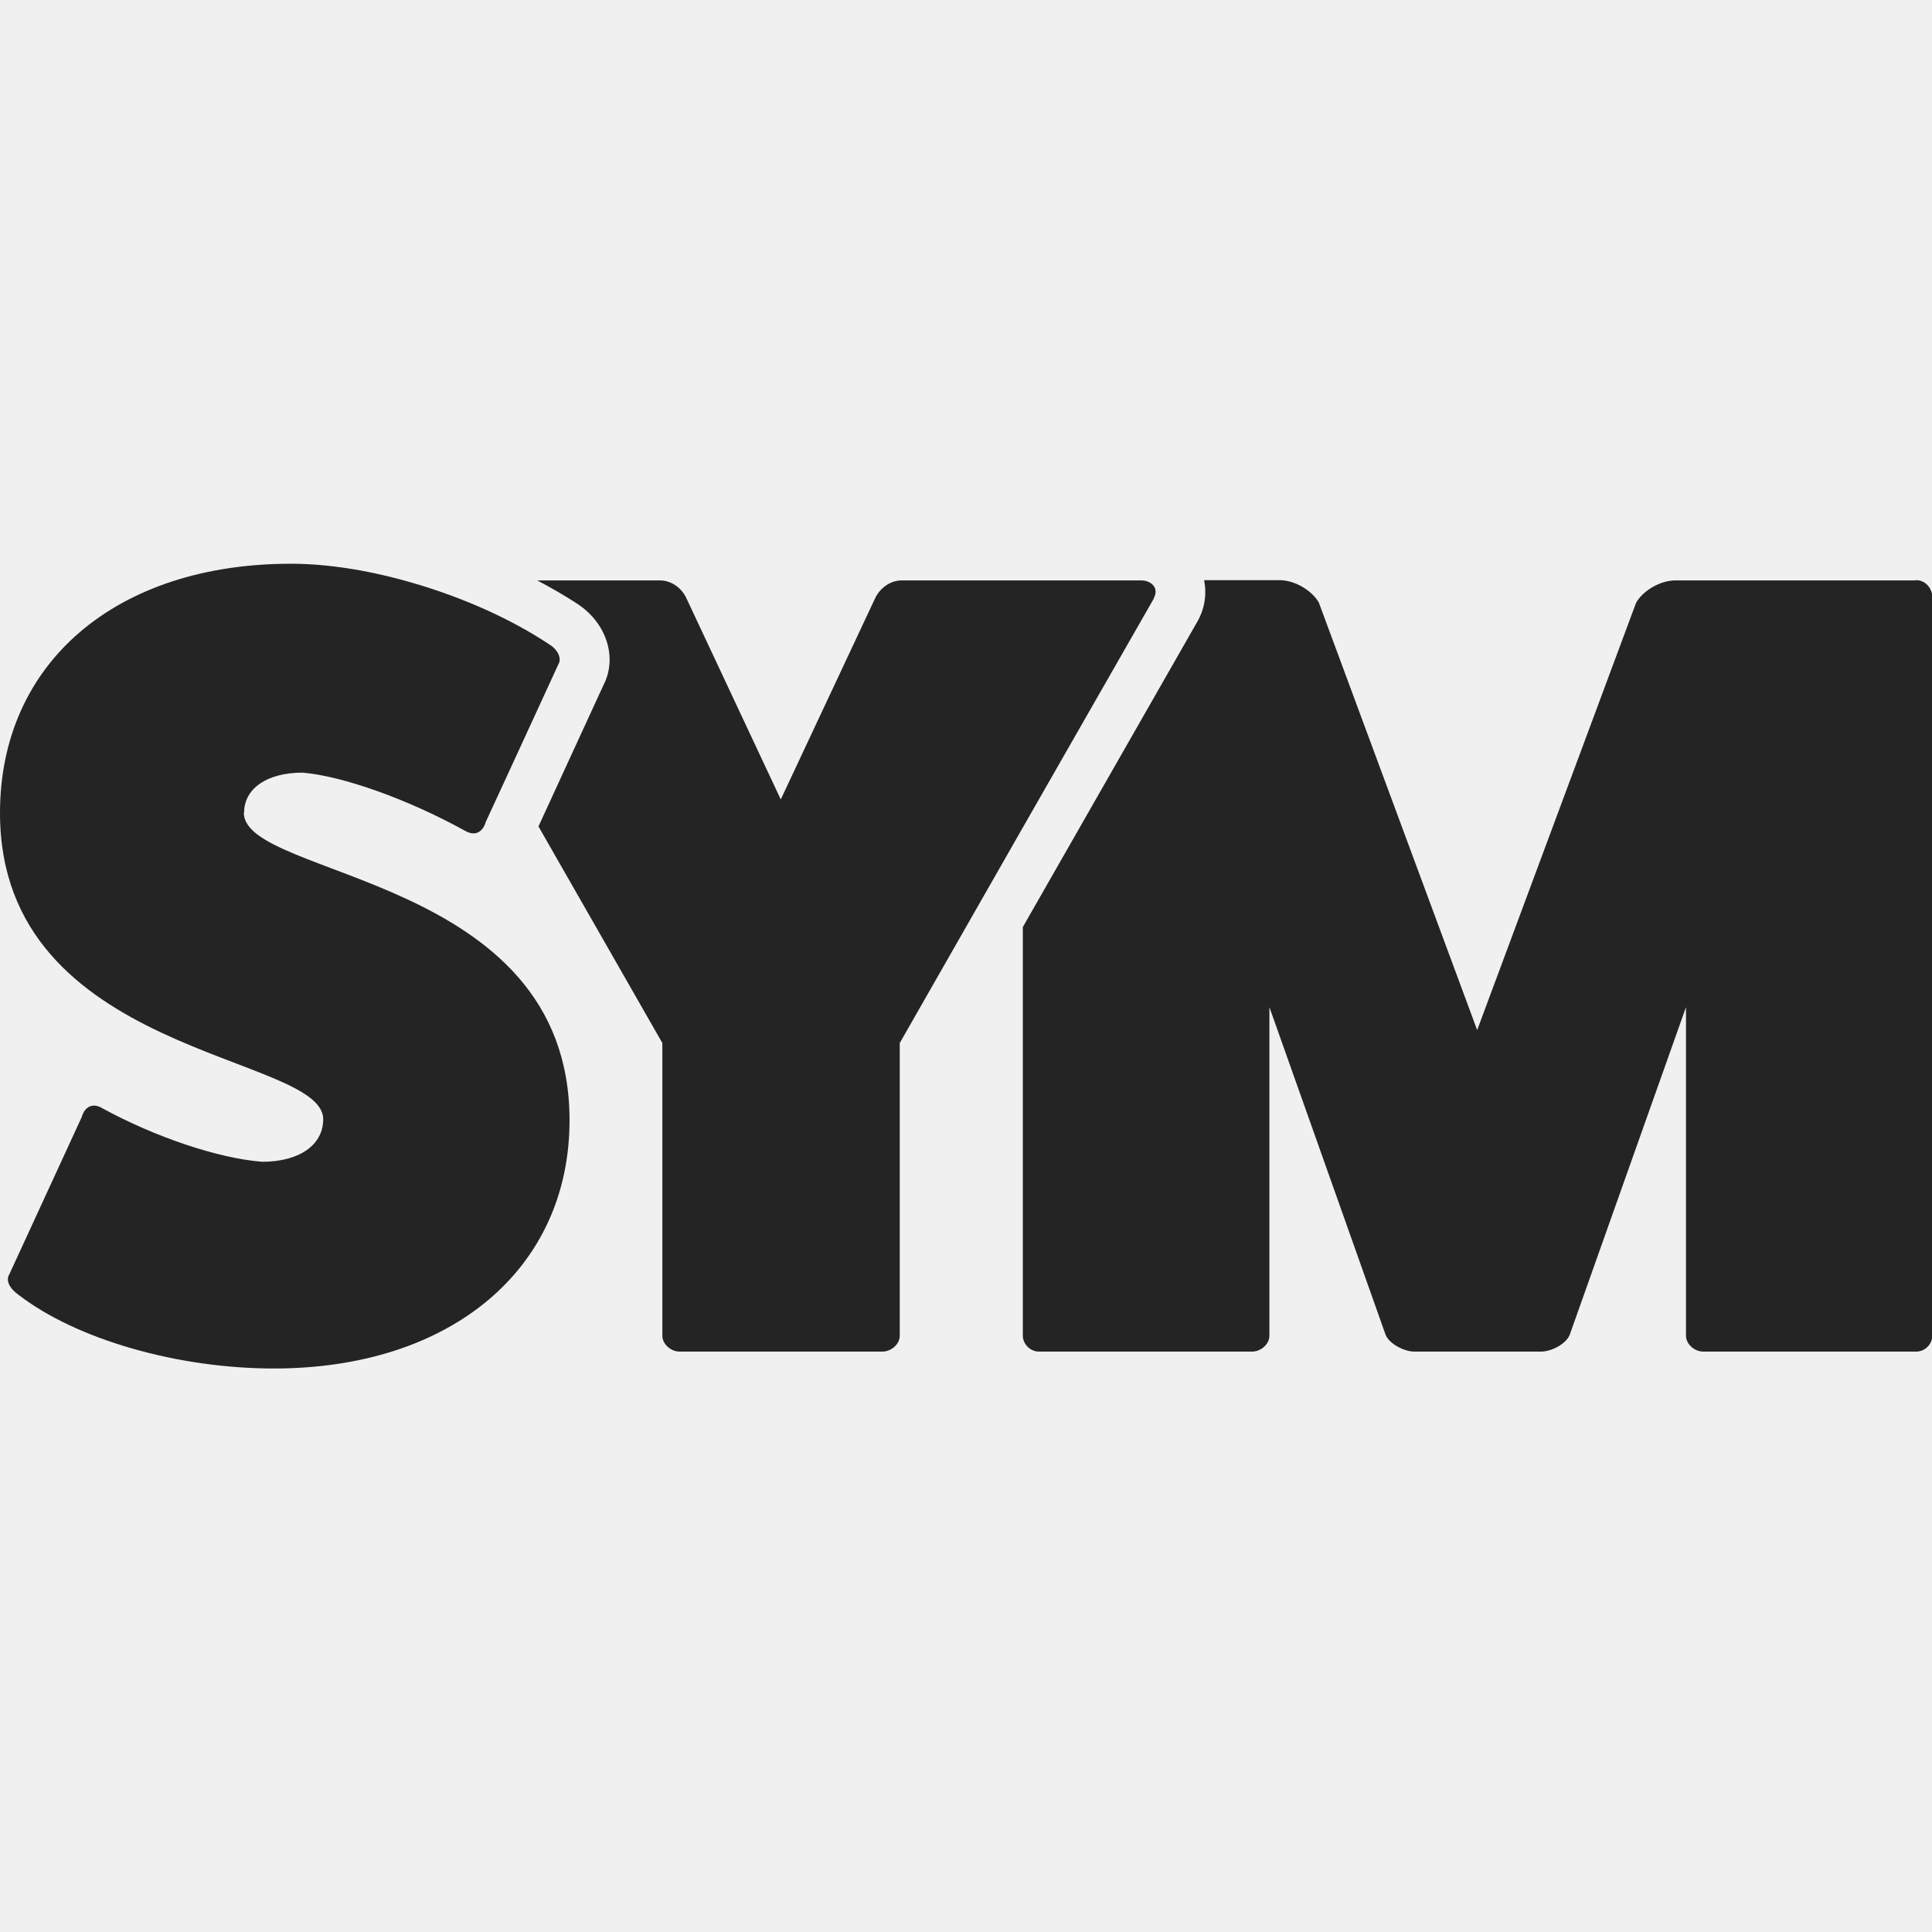
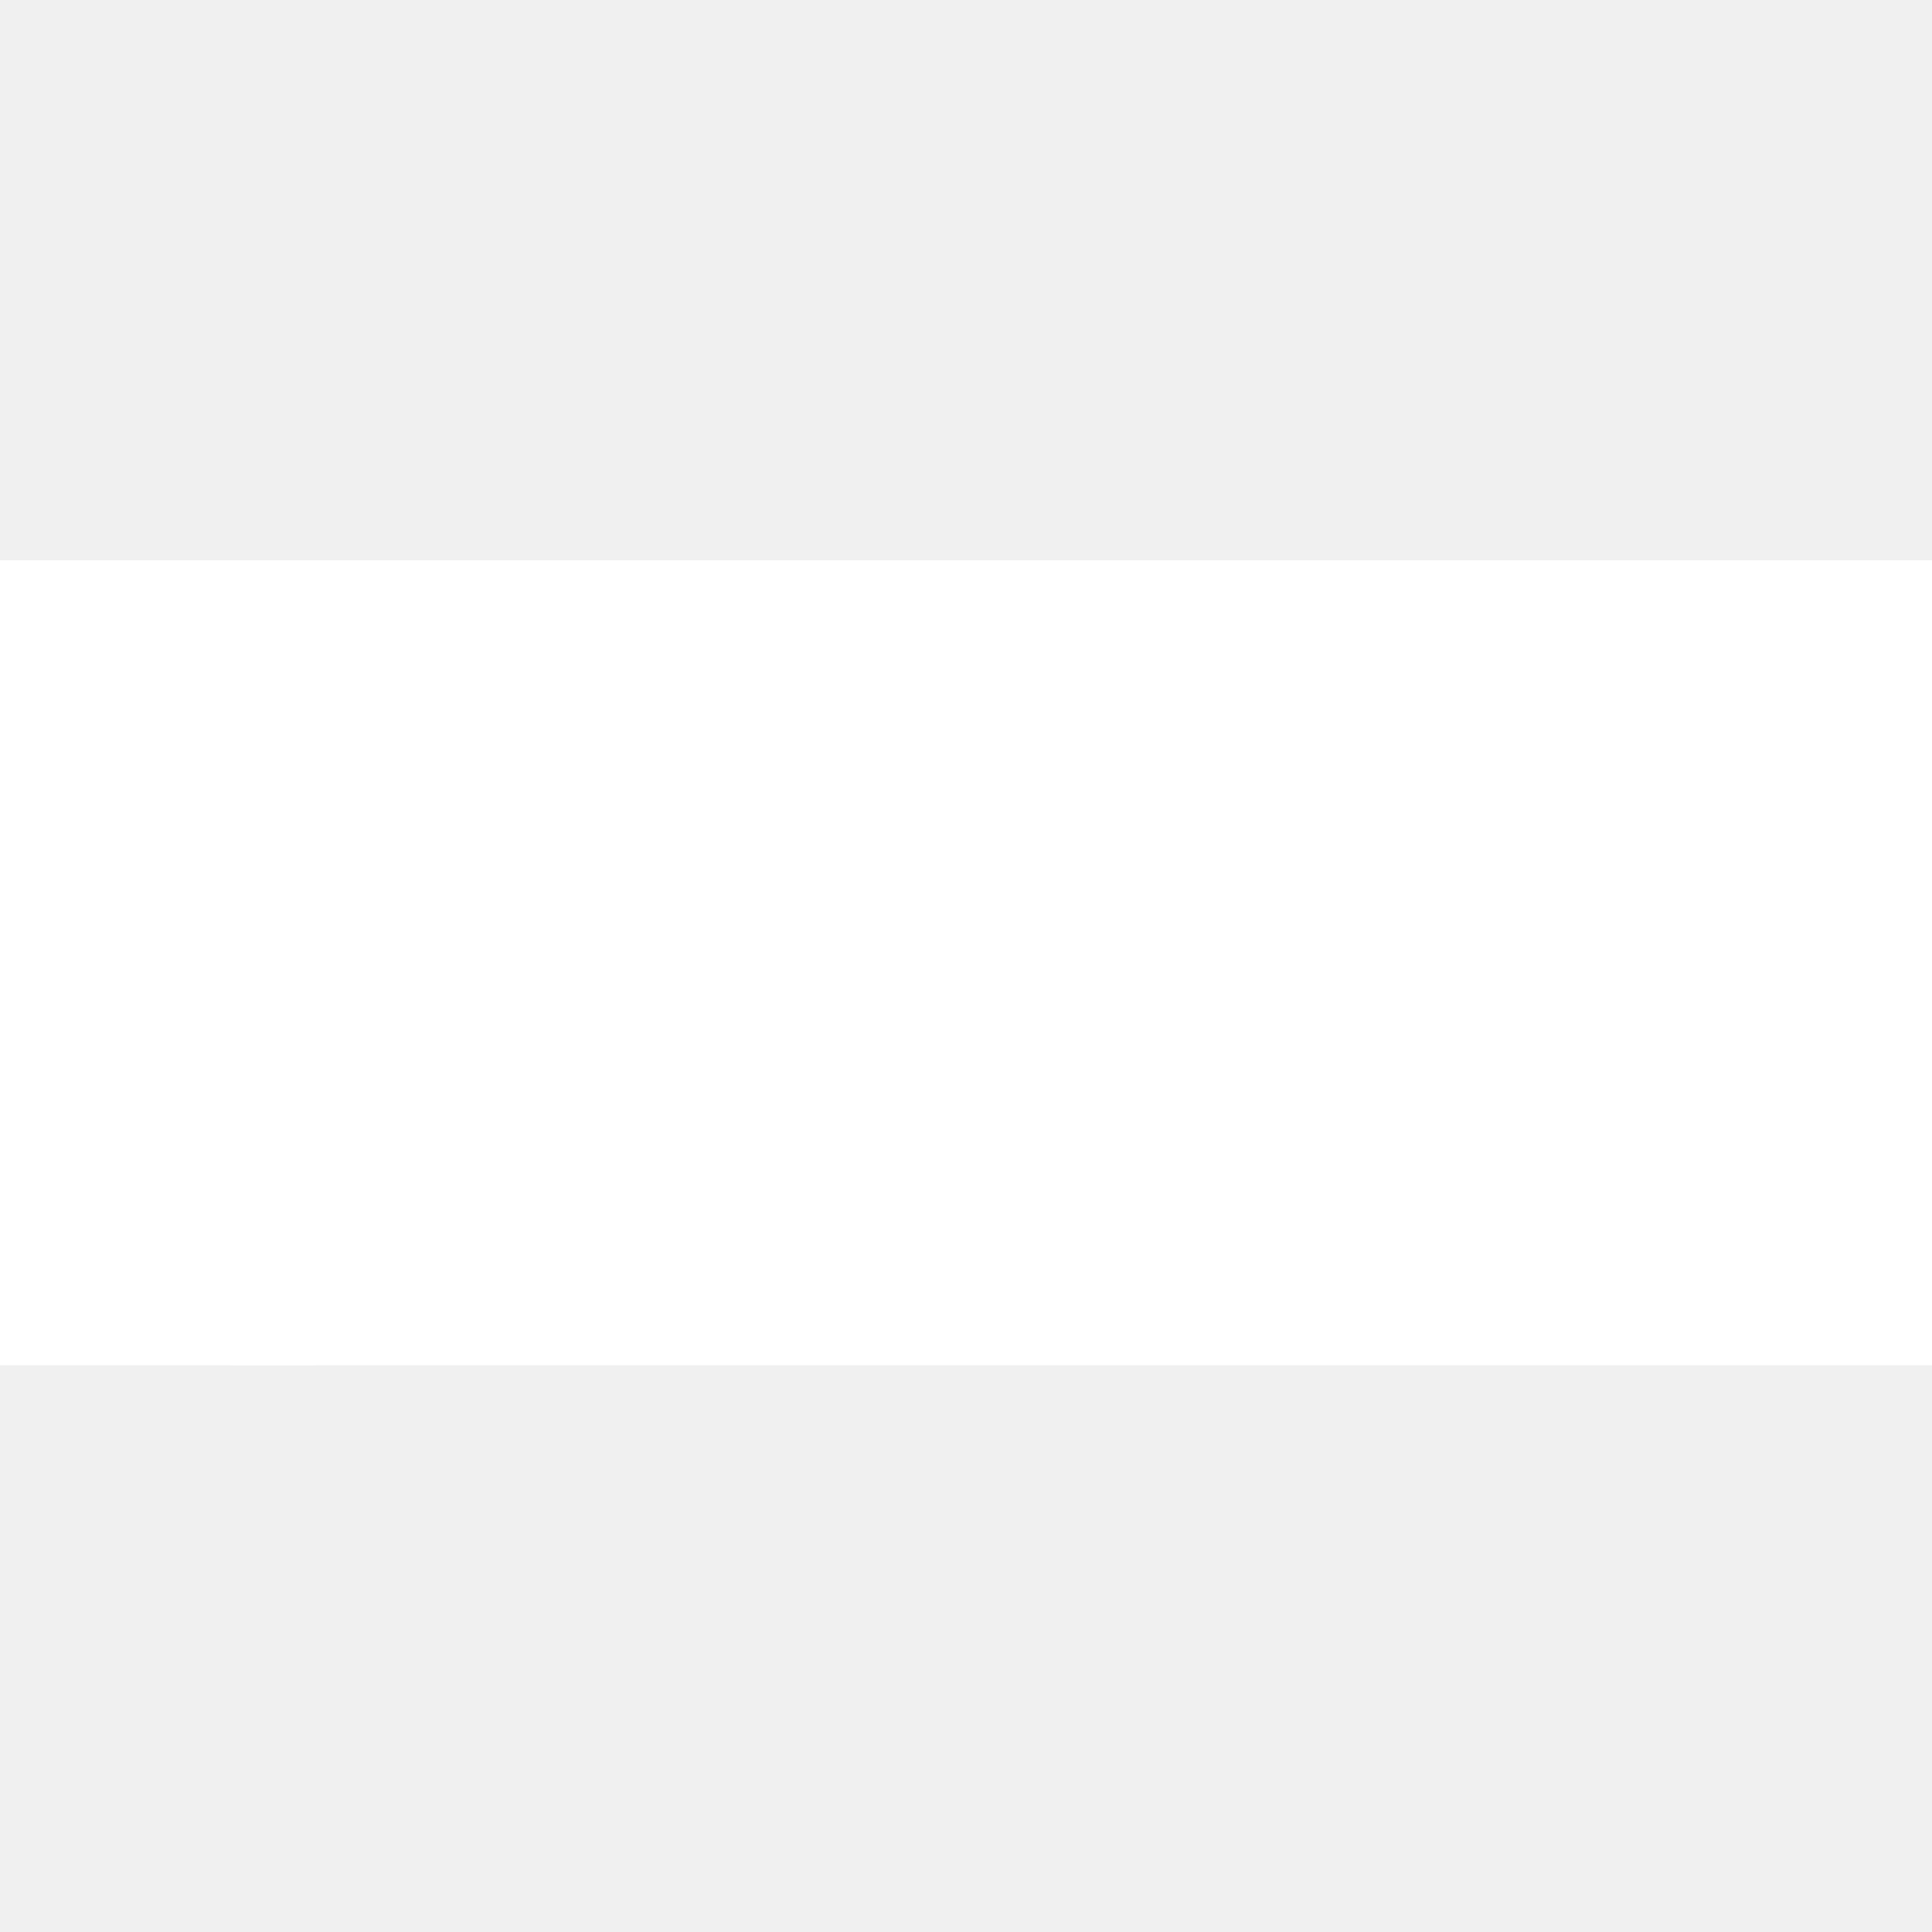
- <svg xmlns="http://www.w3.org/2000/svg" width="24" height="24" viewBox="0 -7 24 24" fill="none">
-   <g clip-path="url(#clip0_6007_2480)">
-     <path d="M23.8 0.21H20.811C20.626 0.21 20.41 0.336 20.324 0.488L18.35 5.796L16.383 0.485C16.296 0.333 16.083 0.207 15.895 0.207H14.958C14.992 0.378 14.967 0.56 14.874 0.722L12.706 4.516V9.595C12.706 9.691 12.793 9.79 12.907 9.79H15.553C15.667 9.79 15.769 9.694 15.769 9.595V5.511L17.212 9.58C17.255 9.691 17.44 9.79 17.57 9.79H19.143C19.272 9.79 19.457 9.694 19.5 9.58L20.944 5.511V9.595C20.944 9.691 21.043 9.79 21.16 9.79H23.803C23.917 9.79 24.003 9.694 24.003 9.595V0.417C24.003 0.306 23.917 0.207 23.803 0.207L23.8 0.21Z" fill="#242424" />
-     <path d="M14.332 0.432C14.402 0.306 14.304 0.21 14.174 0.21H11.201C11.059 0.21 10.93 0.306 10.871 0.432L9.699 2.931L8.527 0.432C8.469 0.306 8.342 0.21 8.197 0.21H6.674C6.843 0.3 7.007 0.393 7.161 0.494C7.534 0.731 7.676 1.169 7.494 1.516L6.689 3.266L8.228 5.957V9.595C8.228 9.691 8.327 9.79 8.444 9.79H10.961C11.075 9.79 11.177 9.694 11.177 9.595V5.957L12.712 3.269L14.335 0.432H14.332Z" fill="#242424" />
-     <path d="M3.032 3.099C3.032 2.793 3.318 2.598 3.759 2.598C4.259 2.64 5.073 2.931 5.776 3.32C5.863 3.371 5.94 3.362 5.992 3.296C6.011 3.275 6.023 3.245 6.035 3.209L6.313 2.607L6.936 1.253C6.979 1.184 6.936 1.073 6.822 1.004C6.335 0.68 5.733 0.417 5.123 0.24C4.907 0.177 4.694 0.126 4.481 0.087C4.182 0.033 3.892 0.003 3.621 0.003C1.443 -5.37926e-07 0 1.235 0 3.099C0 6.125 4.015 6.086 4.015 6.904C4.015 7.225 3.716 7.432 3.257 7.432C2.714 7.39 1.928 7.126 1.271 6.767C1.157 6.698 1.055 6.74 1.015 6.877L0.114 8.834C0.071 8.903 0.114 9.002 0.228 9.083C0.944 9.637 2.202 10 3.402 10C5.604 10 7.075 8.762 7.075 6.916C7.075 3.86 3.029 3.917 3.029 3.096L3.032 3.099Z" fill="#242424" />
-   </g>
+ <svg xmlns="http://www.w3.org/2000/svg" id="Layer_1" version="1.1" viewBox="0 0 24 24">
  <defs>
-     <clipPath id="clip0_6007_2480">
-       <rect width="24" height="10" fill="white" />
+     <style>
+       .st0 {
+         fill: #fff;
+       }
+ 
+       .st1 {
+         clip-path: url(#clippath);
+       }
+     </style>
+     <clipPath id="clippath">
+       <rect class="st0" y="6.96" width="24" height="10" />
    </clipPath>
  </defs>
+   <rect class="st0" y="6.96" width="24" height="10" />
+   <g class="st1">
+     <g>
+       <path class="st0" d="M23.8,7.17h-2.99c-.19,0-.4.13-.49.28l-1.97,5.31-1.97-5.31c-.09-.15-.3-.28-.49-.28h-.94c.03.17,0,.35-.08.52l-2.17,3.79v5.08c0,.1.09.19.2.19h2.65c.11,0,.22-.1.22-.19v-4.08l1.44,4.07c.04.11.23.21.36.21h1.57c.13,0,.31-.1.36-.21l1.44-4.07v4.08c0,.1.1.19.22.19h2.64c.11,0,.2-.1.2-.19V7.37c0-.11-.09-.21-.2-.21h0Z" />
+       <path class="st0" d="M14.33,7.39c.07-.13-.03-.22-.16-.22h-2.97c-.14,0-.27.1-.33.22l-1.17,2.5-1.17-2.5c-.06-.13-.19-.22-.33-.22h-1.52c.17.09.33.18.49.28.37.24.52.67.33,1.02l-.8,1.75,1.54,2.69v3.64c0,.1.1.19.22.19h2.52c.11,0,.22-.1.22-.19v-3.64l1.54-2.69,1.62-2.84h0Z" />
+       <path class="st0" d="M3.03,10.05c0-.31.29-.5.73-.5.5.04,1.31.33,2.02.72.09.05.16.04.22-.02.02-.02.03-.05.04-.09l.28-.6.62-1.35c.04-.07,0-.18-.11-.25-.49-.32-1.09-.59-1.7-.76-.22-.06-.43-.11-.64-.15-.3-.05-.59-.08-.86-.08-2.18,0-3.62,1.23-3.62,3.1,0,3.03,4.02,2.99,4.02,3.81,0,.32-.3.53-.76.53-.54-.04-1.33-.31-1.99-.67-.11-.07-.22-.03-.26.11l-.9,1.96c-.04.07,0,.17.11.25.72.55,1.97.92,3.17.92,2.2,0,3.67-1.24,3.67-3.08,0-3.06-4.05-3-4.05-3.82h0Z" />
+     </g>
+   </g>
</svg>
